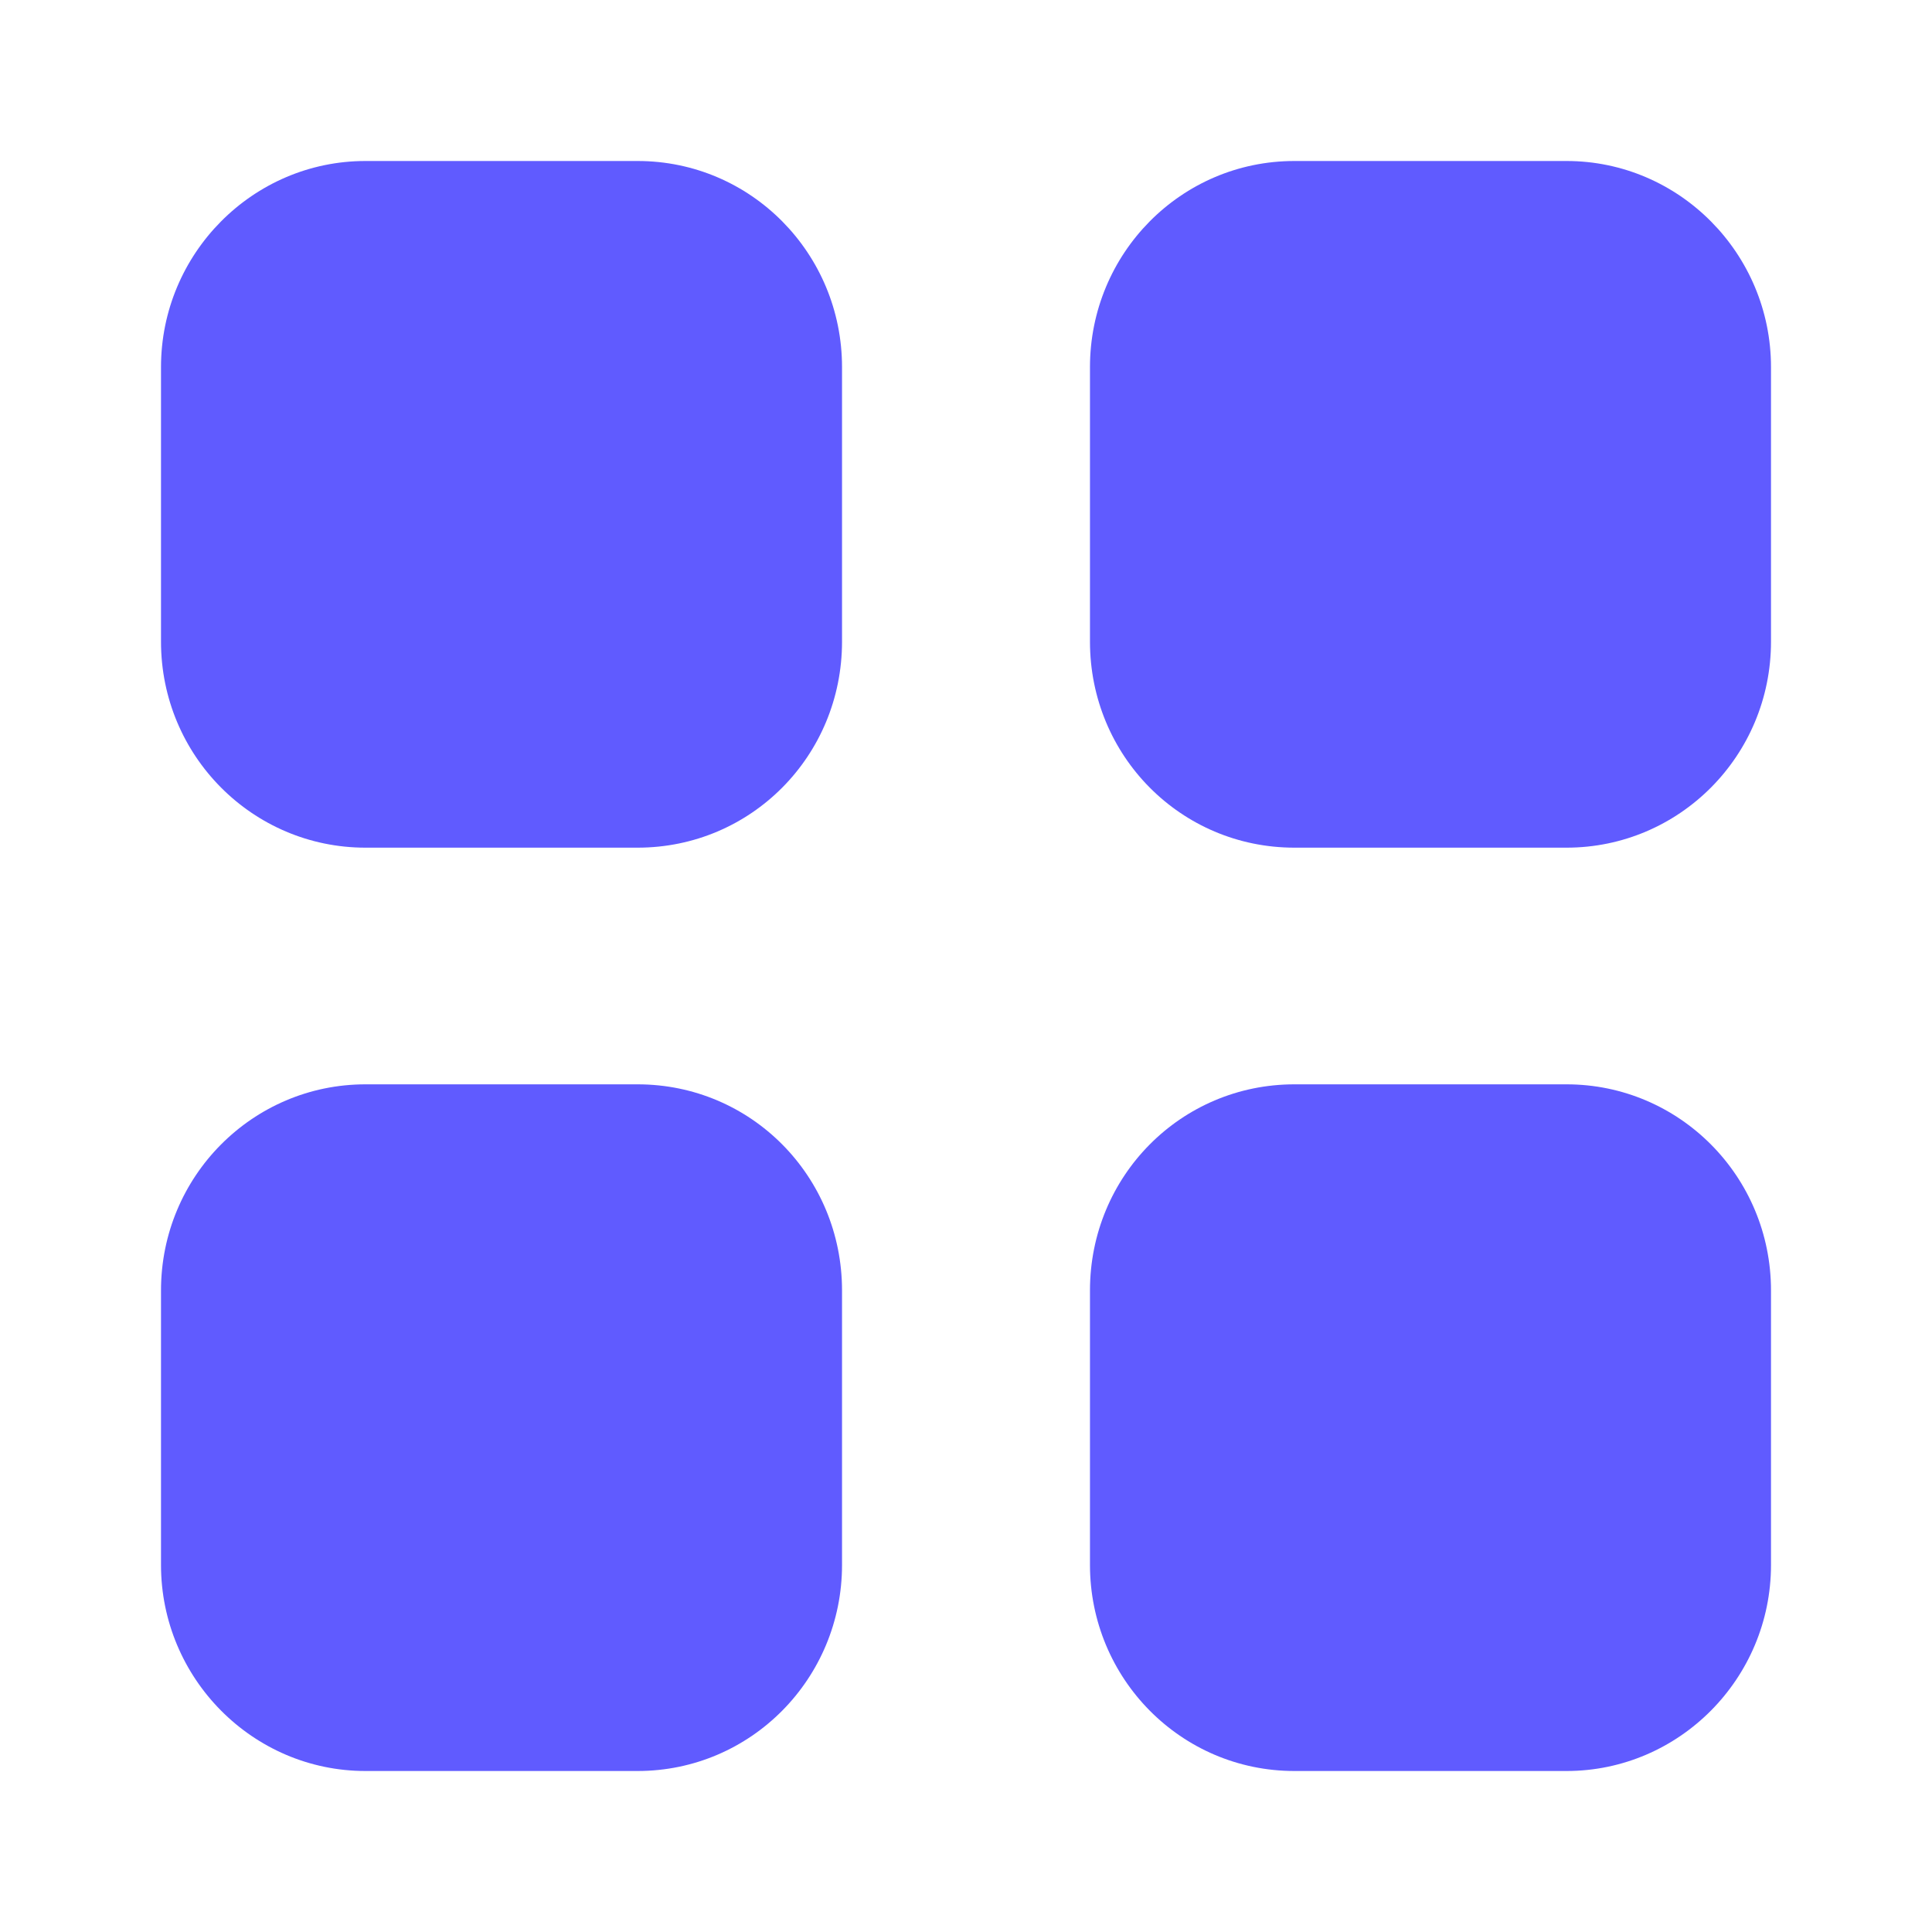
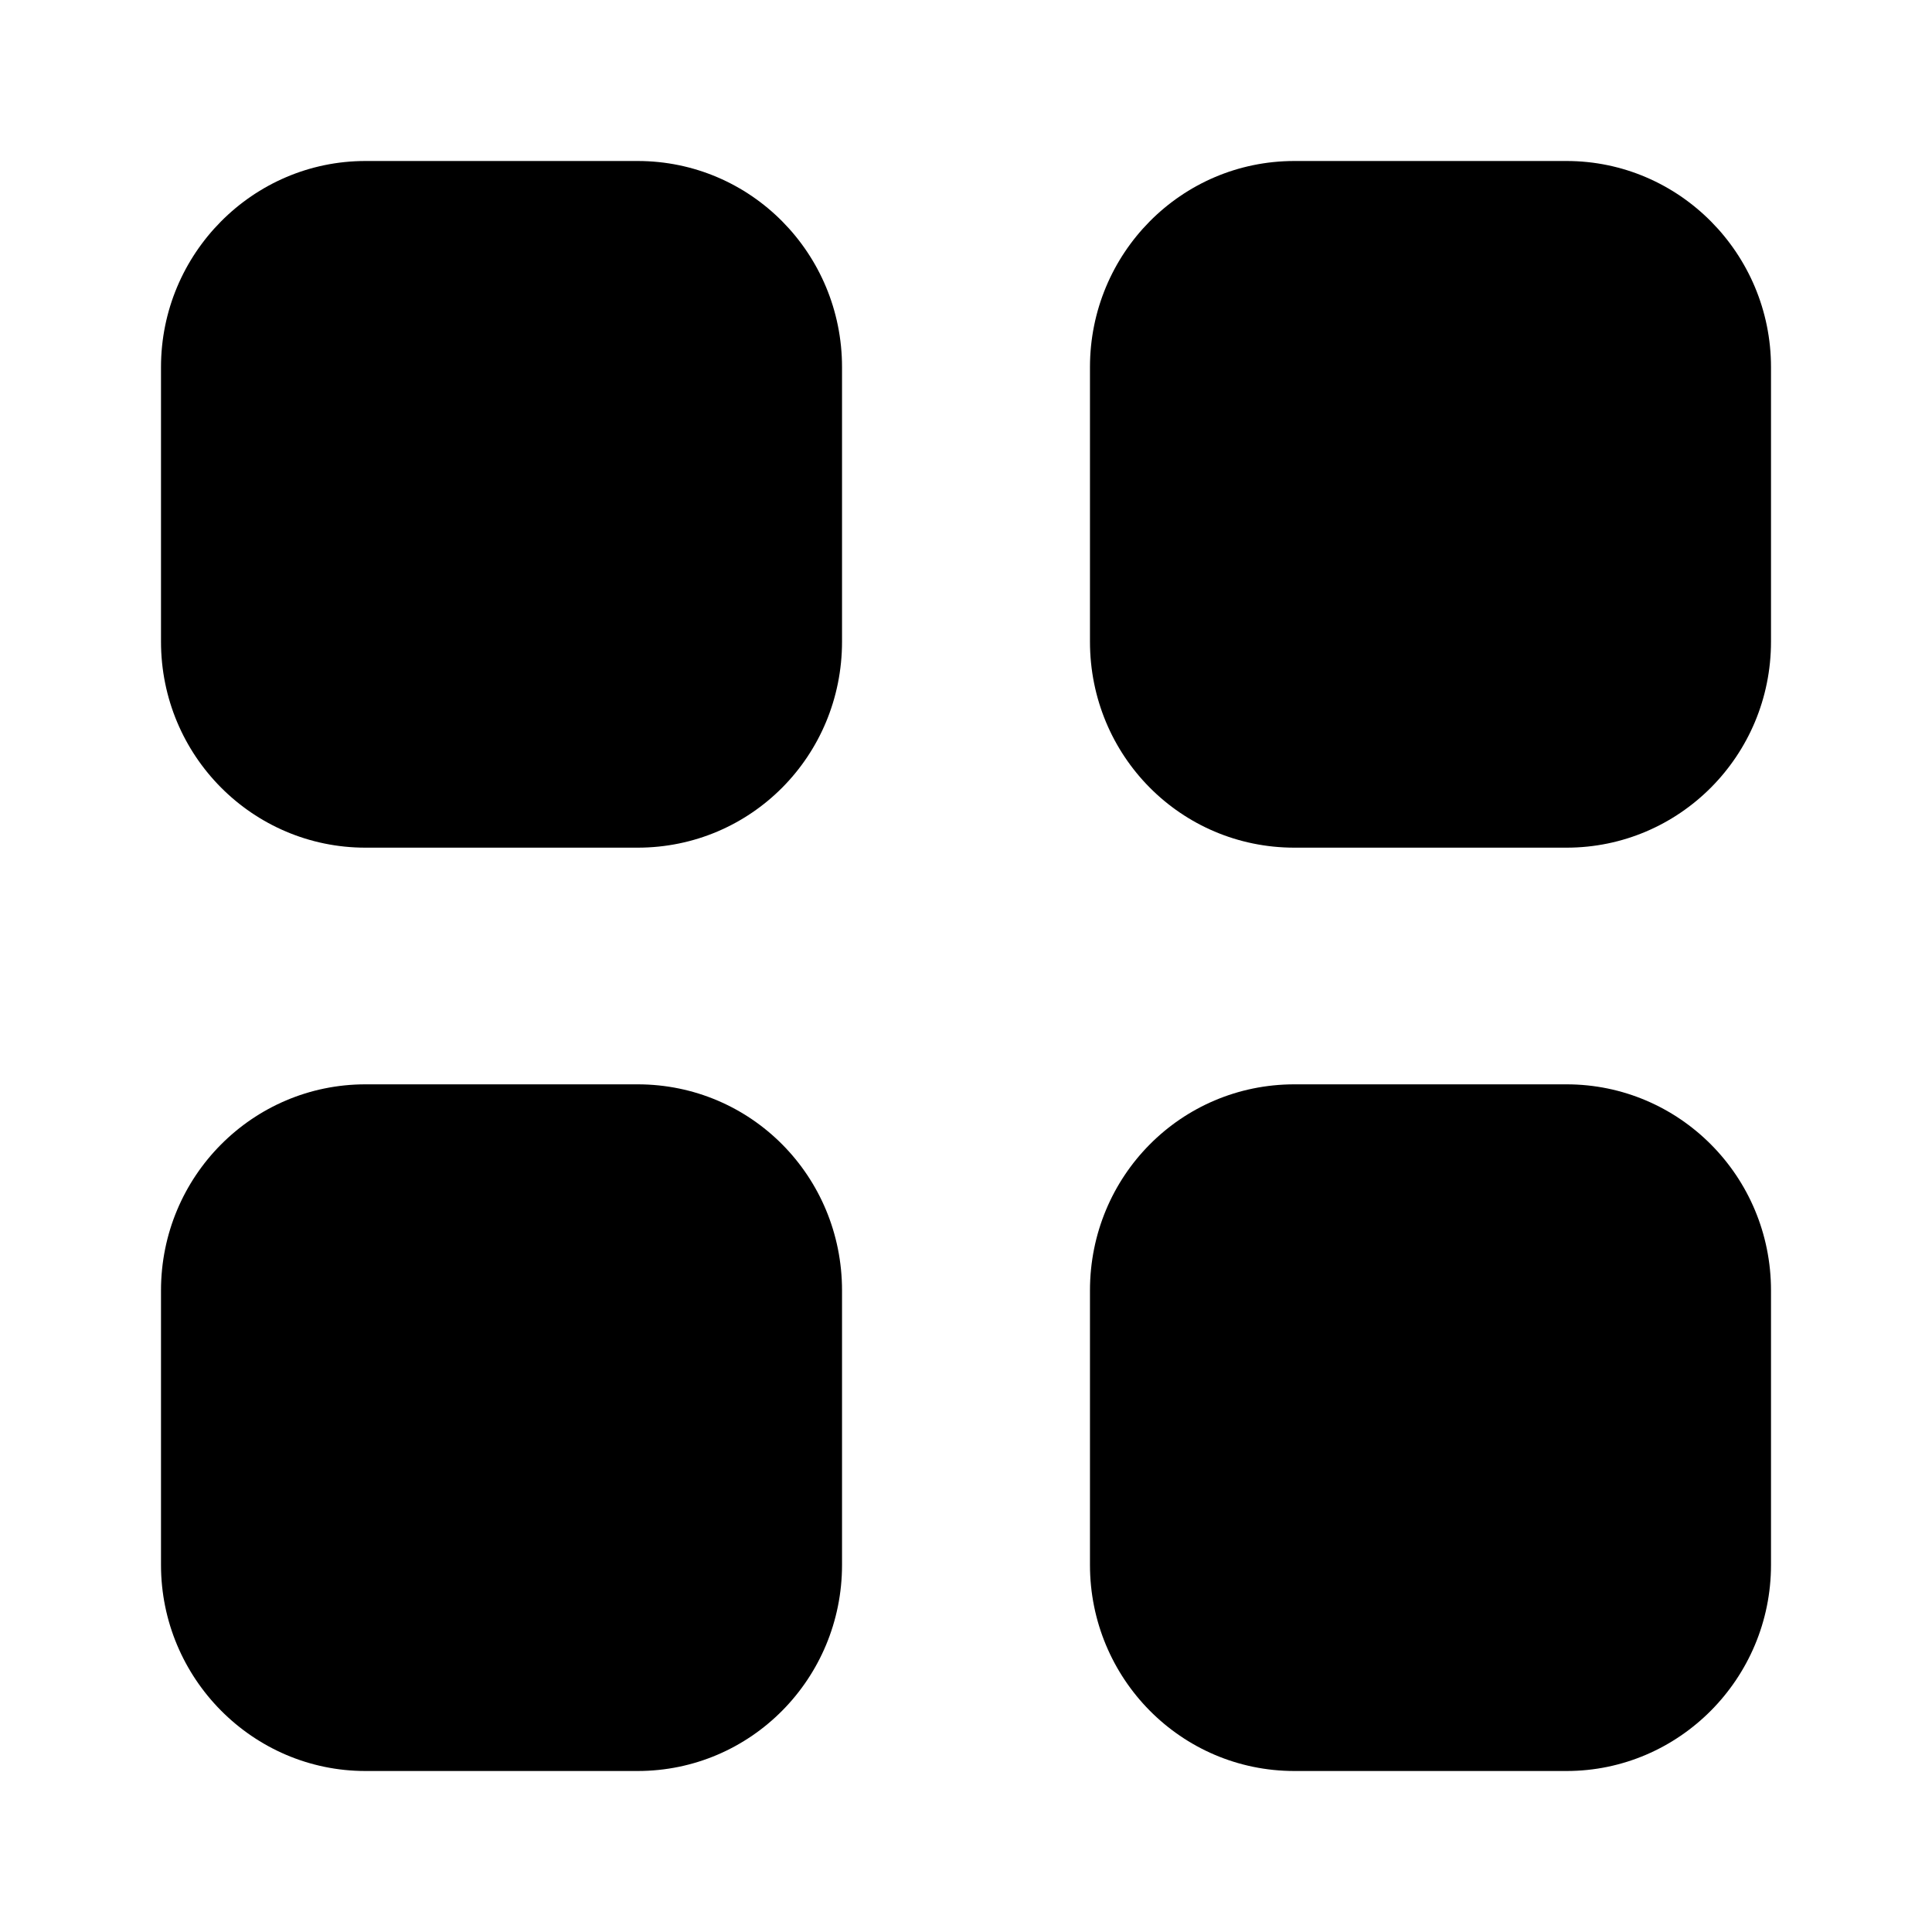
<svg xmlns="http://www.w3.org/2000/svg" width="24" height="24" viewBox="0 0 24 24" fill="none">
-   <path fill-rule="evenodd" clip-rule="evenodd" d="M4.54 2H7.92C9.33 2 10.46 3.15 10.46 4.561V7.97C10.46 9.39 9.33 10.53 7.92 10.53H4.54C3.14 10.53 2 9.39 2 7.97V4.561C2 3.15 3.14 2 4.54 2ZM4.54 13.47H7.92C9.33 13.47 10.46 14.611 10.46 16.031V19.44C10.46 20.85 9.33 22 7.92 22H4.54C3.14 22 2 20.85 2 19.44V16.031C2 14.611 3.14 13.47 4.54 13.47ZM19.46 2H16.08C14.67 2 13.54 3.15 13.54 4.561V7.97C13.54 9.39 14.67 10.53 16.08 10.53H19.46C20.86 10.53 22 9.39 22 7.97V4.561C22 3.15 20.86 2 19.46 2ZM16.08 13.47H19.46C20.86 13.47 22 14.611 22 16.031V19.44C22 20.85 20.86 22 19.46 22H16.08C14.67 22 13.54 20.85 13.54 19.44V16.031C13.54 14.611 14.67 13.47 16.08 13.47Z" fill="#605BFF" />
+   <path fill-rule="evenodd" clip-rule="evenodd" d="M4.54 2H7.92C9.33 2 10.46 3.15 10.46 4.561V7.97C10.46 9.39 9.33 10.53 7.92 10.53H4.54C3.14 10.53 2 9.39 2 7.97V4.561C2 3.15 3.14 2 4.54 2ZM4.54 13.47H7.92C9.33 13.47 10.46 14.611 10.46 16.031V19.44C10.46 20.85 9.33 22 7.92 22H4.54C3.14 22 2 20.85 2 19.44V16.031C2 14.611 3.14 13.47 4.54 13.47ZM19.46 2H16.08C14.67 2 13.54 3.15 13.54 4.561V7.97C13.54 9.39 14.67 10.53 16.08 10.53H19.46C20.86 10.53 22 9.39 22 7.97V4.561C22 3.15 20.86 2 19.46 2ZM16.08 13.47H19.46C20.86 13.47 22 14.611 22 16.031V19.44C22 20.85 20.86 22 19.46 22H16.08C14.67 22 13.54 20.85 13.54 19.44V16.031C13.54 14.611 14.67 13.47 16.08 13.47Z" fill="currentColor" />
</svg>
